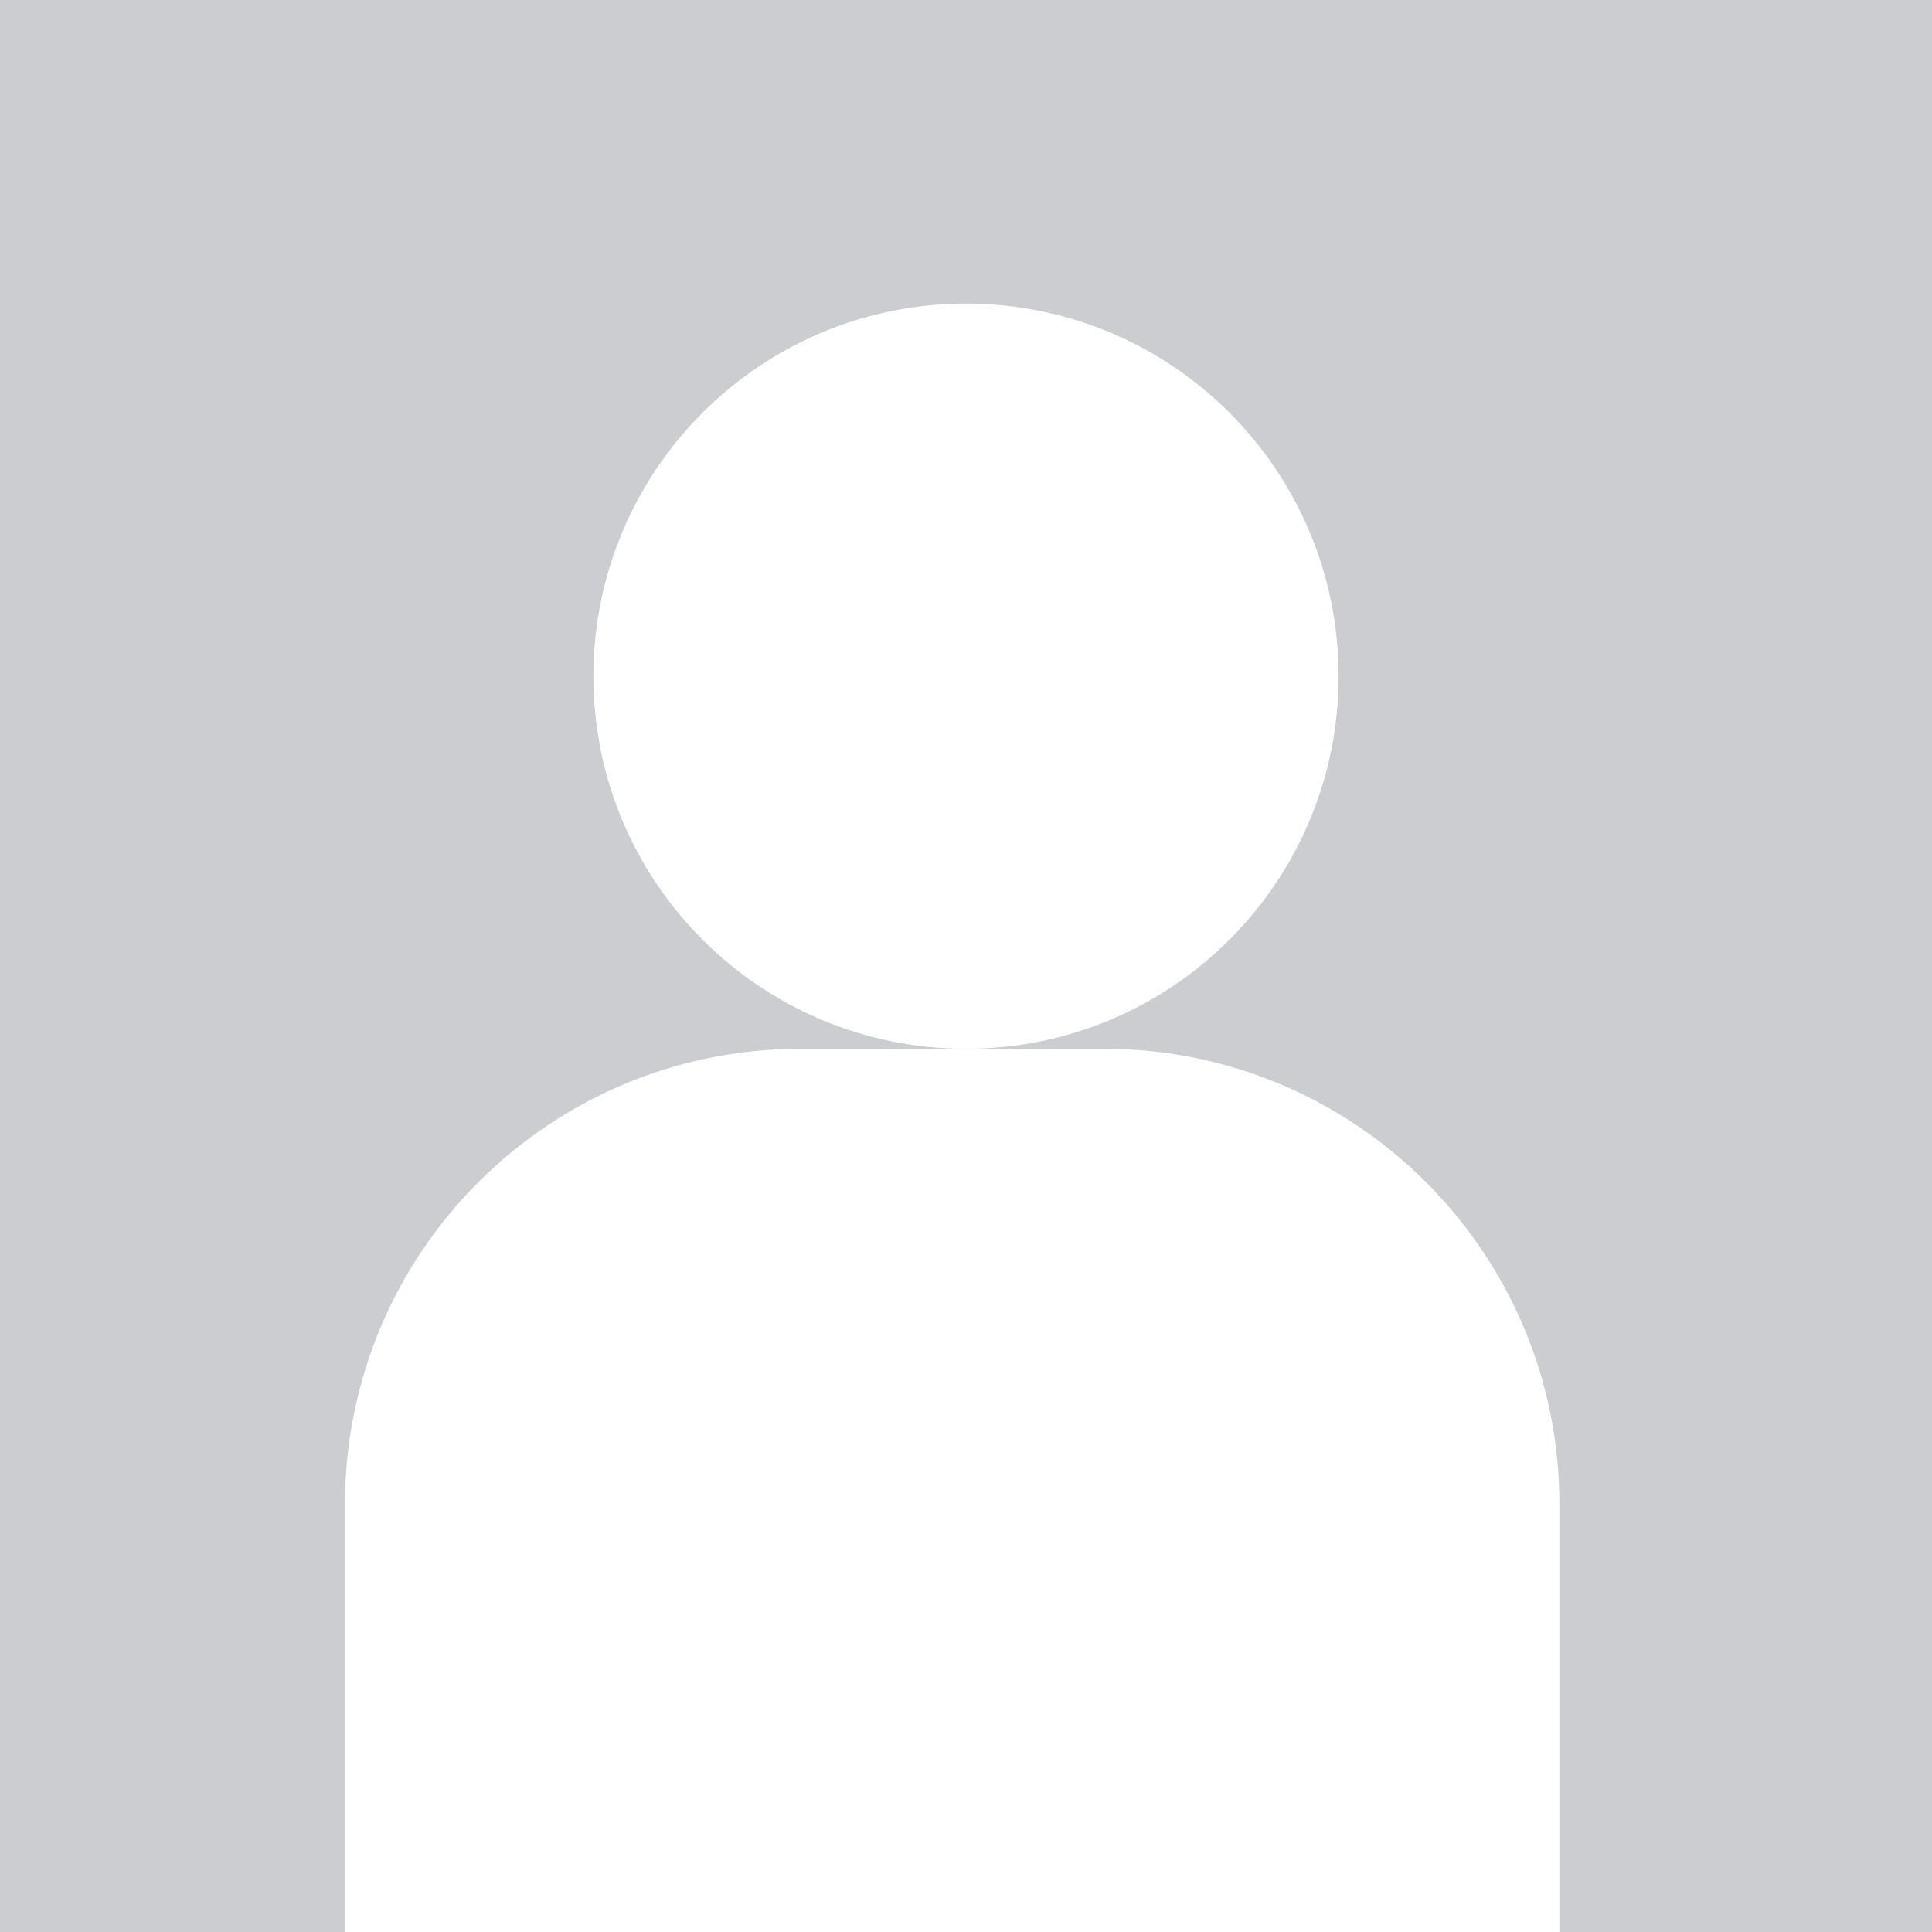
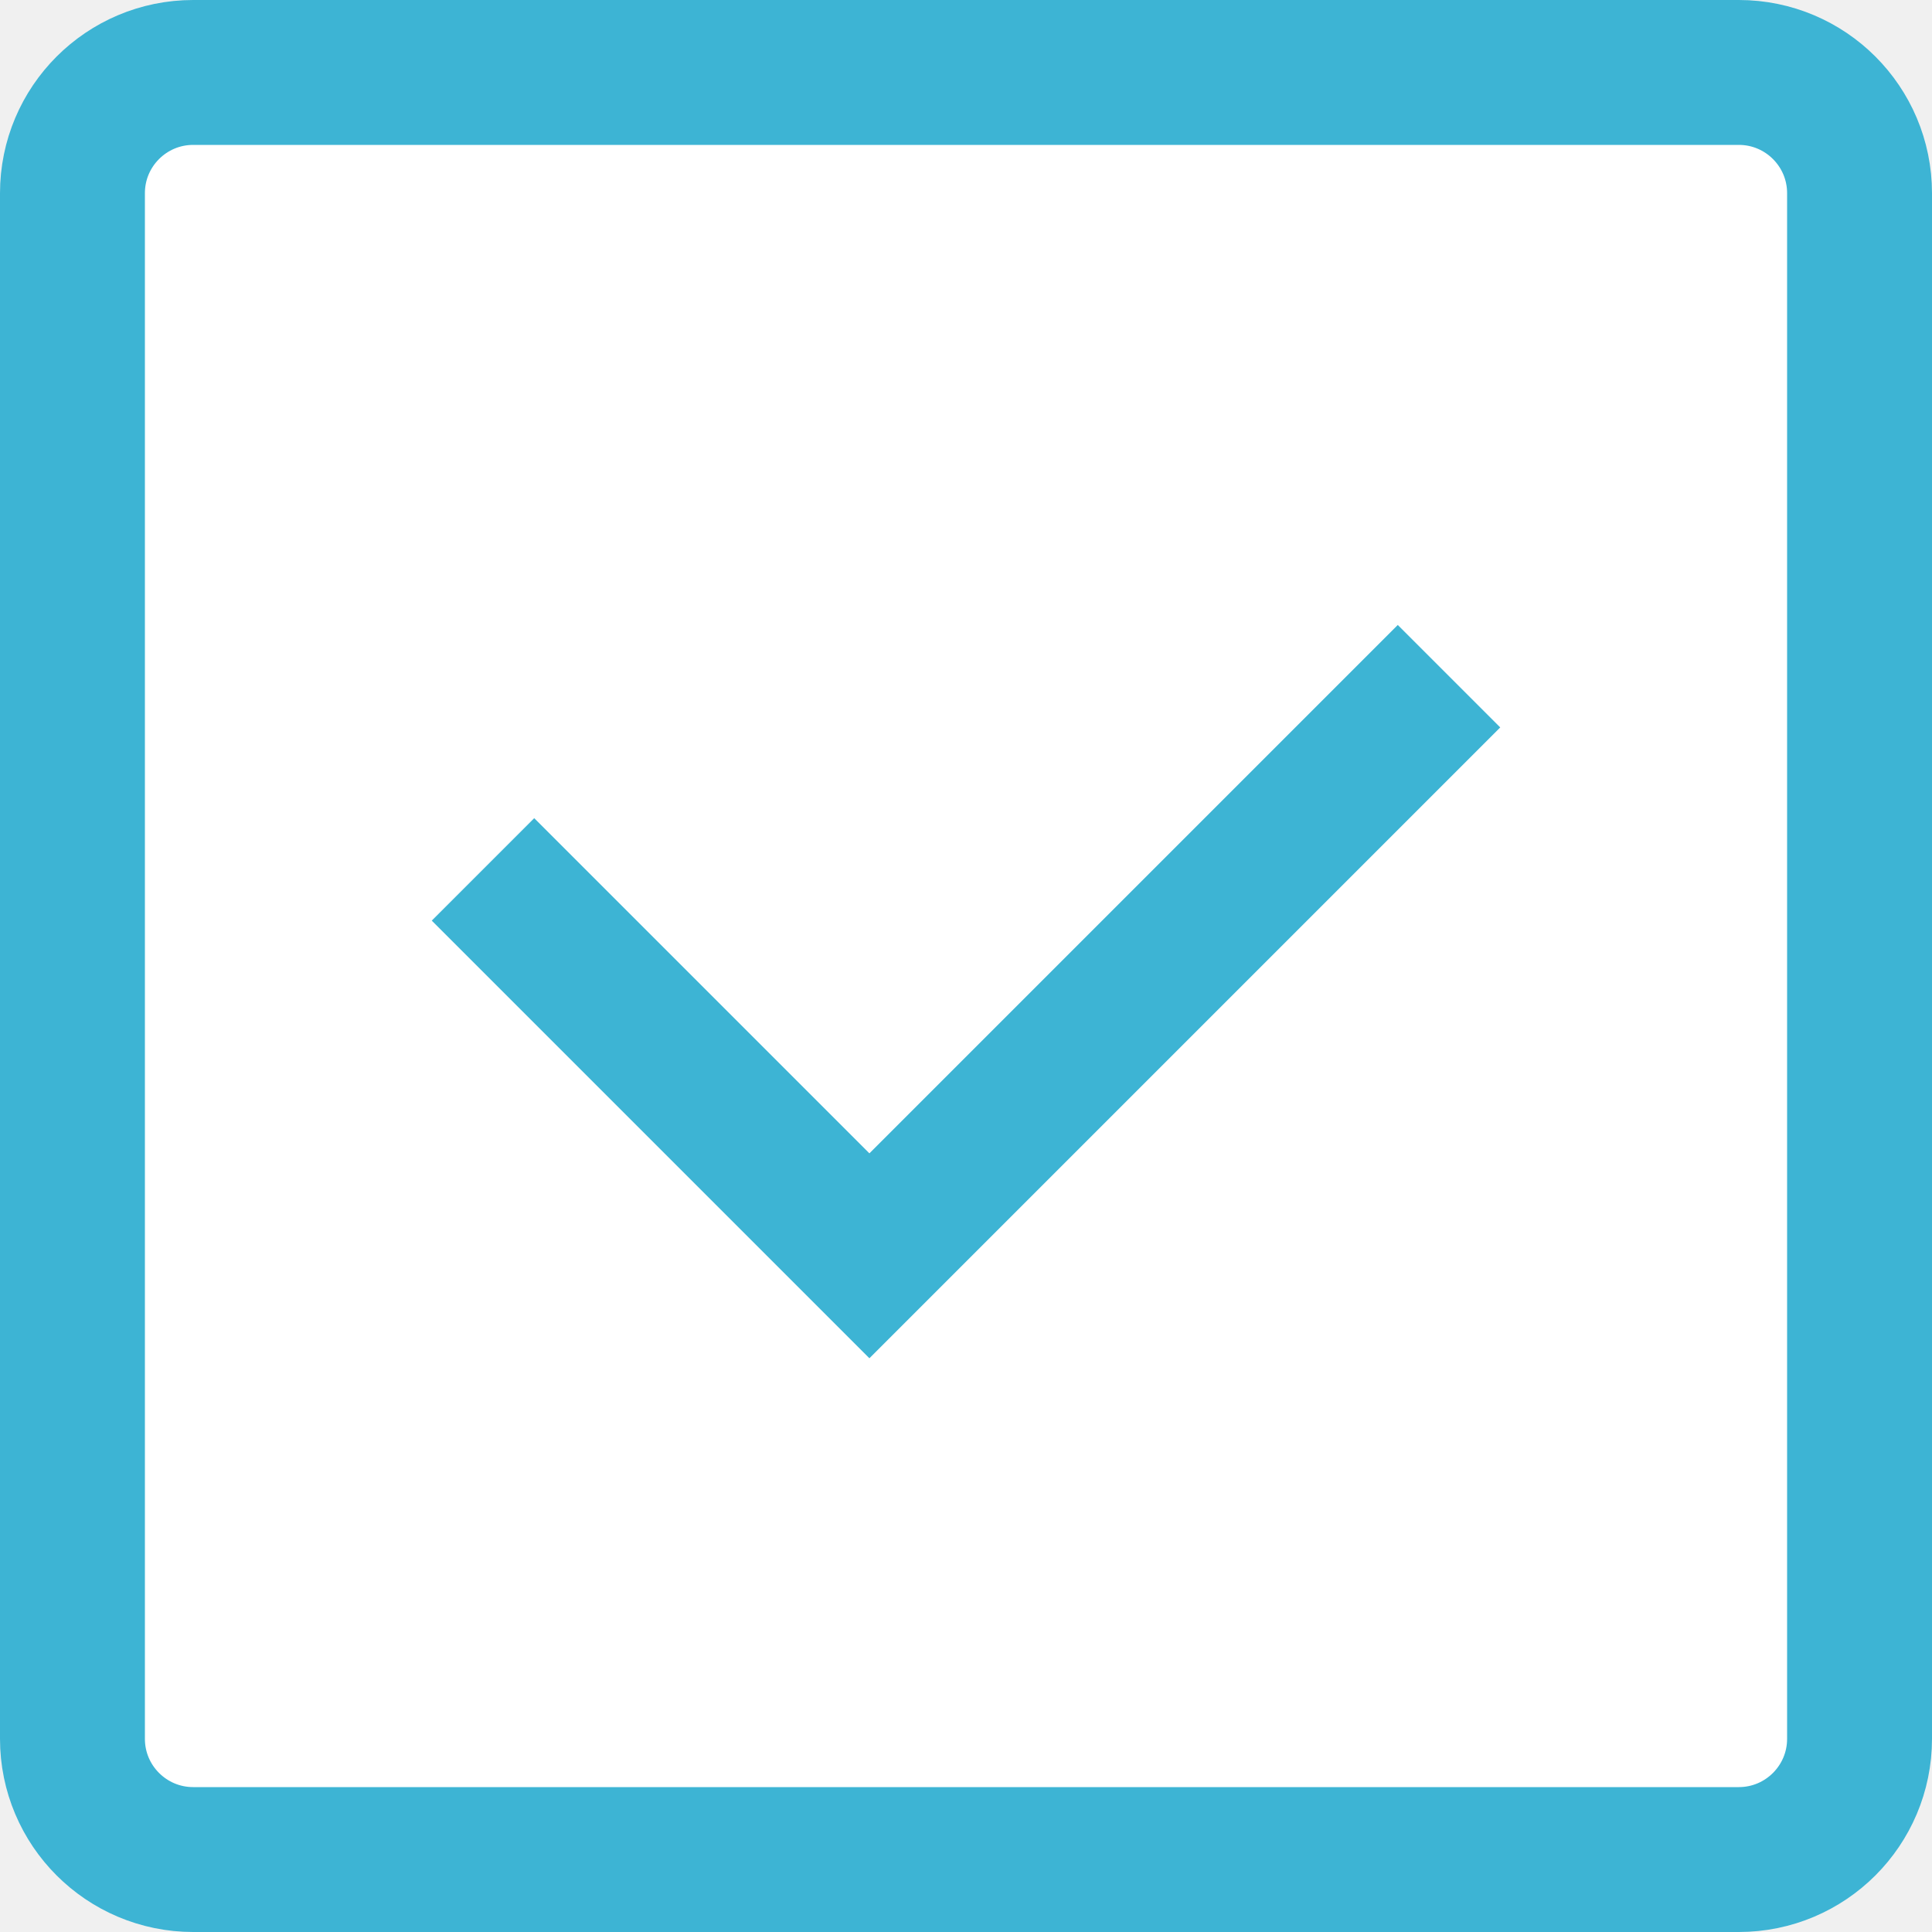
- <svg xmlns="http://www.w3.org/2000/svg" width="140" height="140" viewBox="0 0 140 140" fill="none">
-   <g clip-path="url(#a)">
-     <path fill="#CBCDD1" d="M0 0h140v140H0z" />
-     <circle cx="70" cy="49" r="27" fill="#fff" />
-     <path d="M25 109c0-18.225 14.775-33 33-33h22c18.225 0 33 14.775 33 33v52H25v-52Z" fill="#fff" />
-   </g>
-   <defs>
-     <clipPath id="a">
-       <path fill="#fff" d="M0 0h140v140H0z" />
-     </clipPath>
-   </defs>
+ <svg xmlns="http://www.w3.org/2000/svg" width="20" height="20" fill="none">
+   <rect x=".75" y=".75" width="18.5" height="18.5" rx="1.25" fill="#fff" />
+   <path d="m5 9 4 4 6-6" stroke="#3DB4D4" stroke-width="1.5" />
+   <rect x=".75" y=".75" width="18.5" height="18.5" rx="1.25" stroke="#3DB4D4" stroke-width="1.5" />
</svg>
